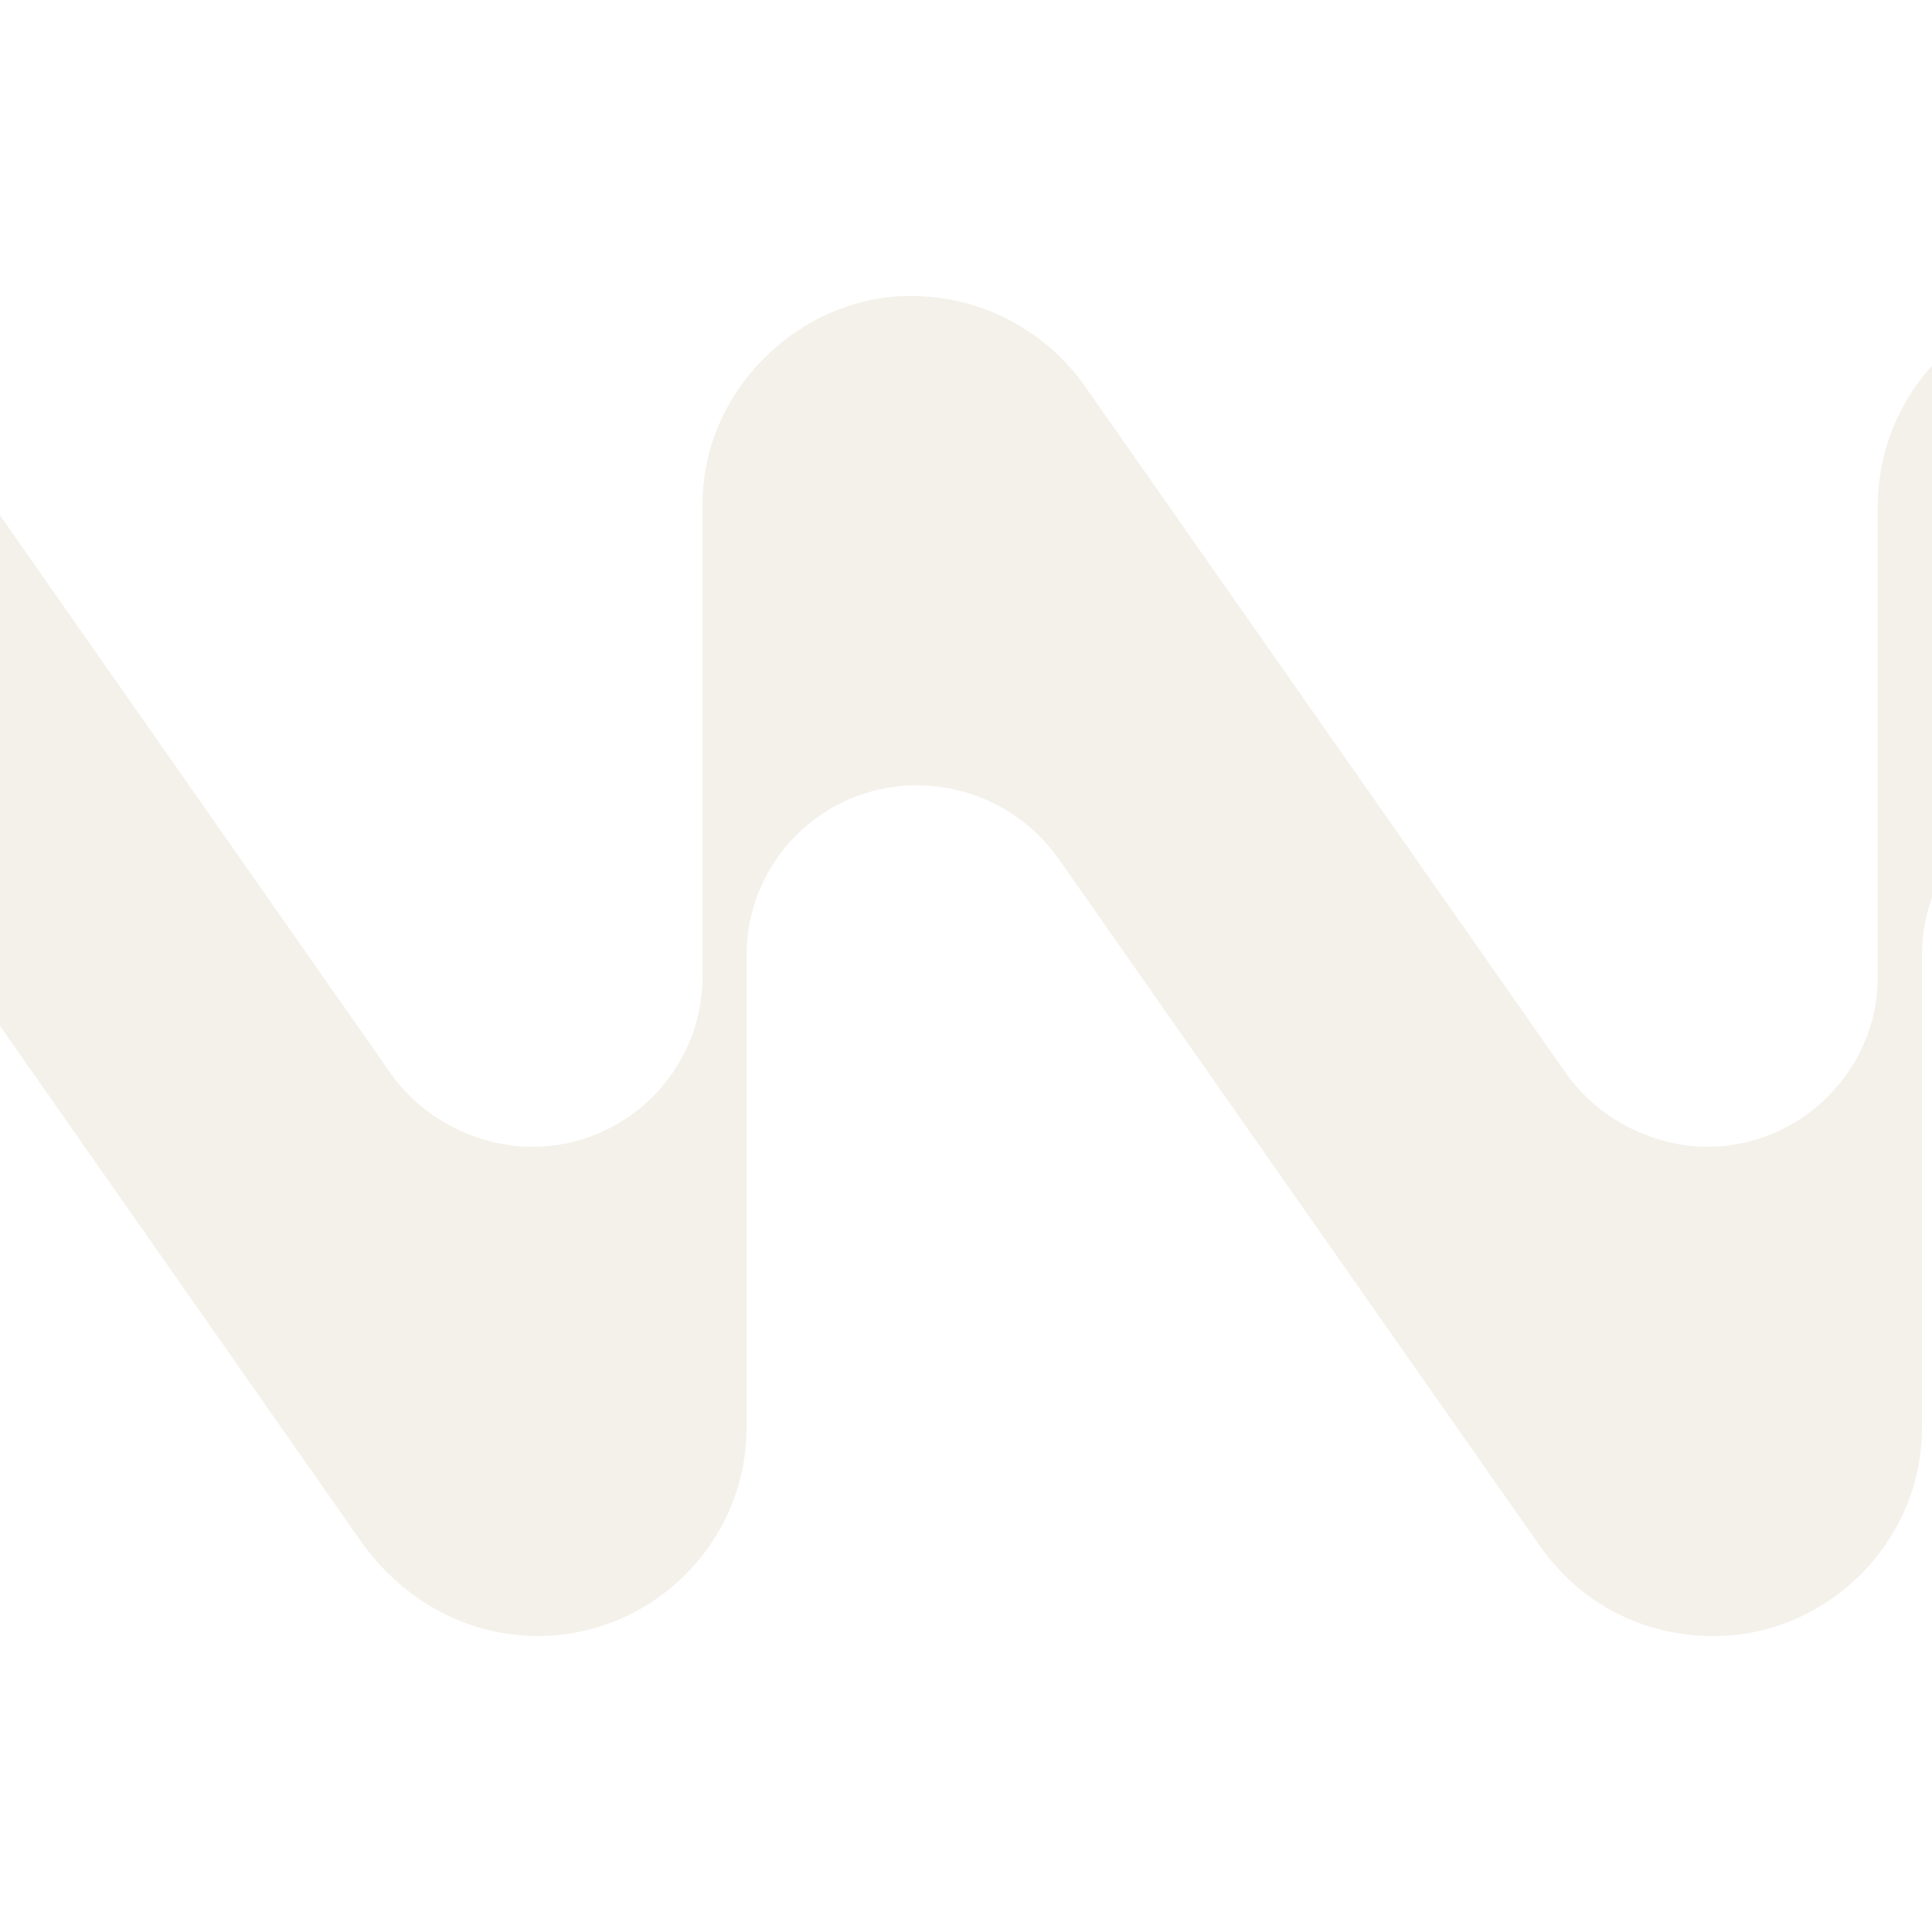
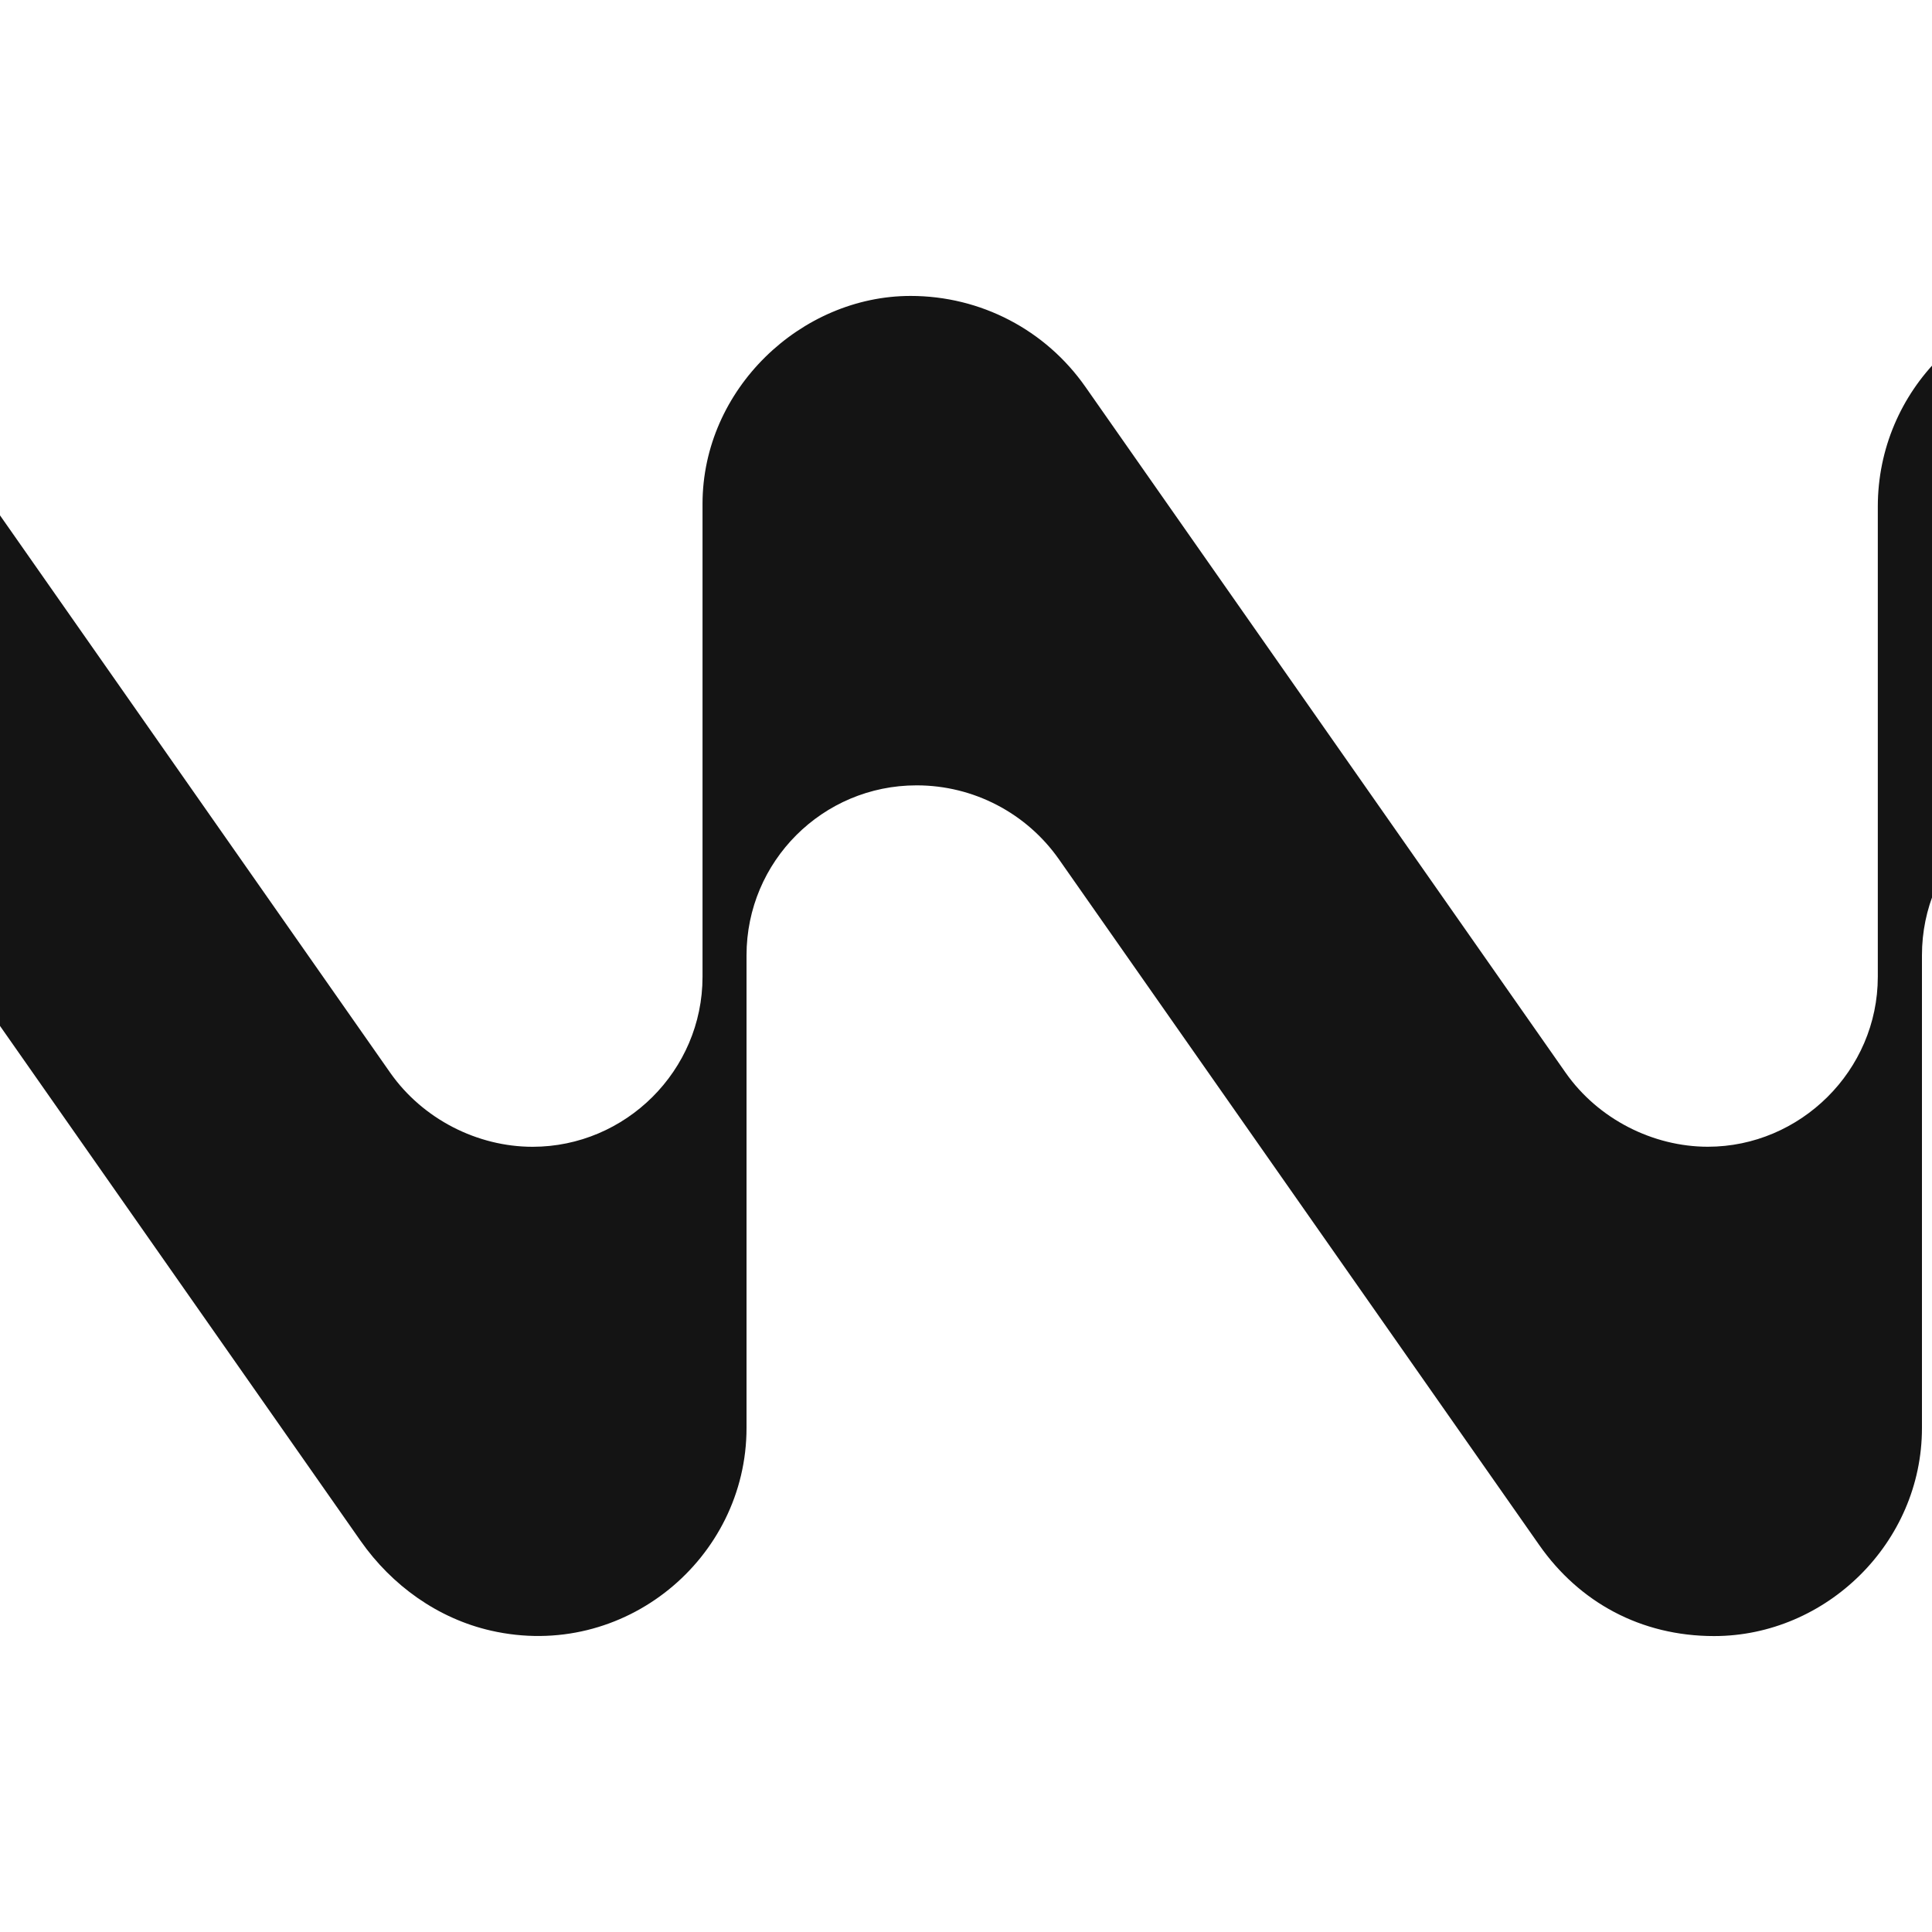
<svg xmlns="http://www.w3.org/2000/svg" fill="none" viewBox="30 30 40 40">
-   <path d="m73.696 36.135h-.457c-2.408-.004-4.361 1.946-4.361 4.353v9.735c0 1.944-1.607 3.519-3.519 3.519-1.136 0-2.271-.572-2.944-1.532l-9.943-14.201c-.825-1.179-2.167-1.882-3.62-1.882-2.267 0-4.307 1.927-4.307 4.306v9.791c0 1.944-1.594 3.519-3.519 3.519-1.14 0-2.272-.572-2.946-1.532l-11.126-15.892c-.251-.36-.816-.182-.816.257v8.49c0 .429.131.846.377 1.198l10.95 15.637c.647.924 1.601 1.61 2.702 1.86 2.754.626 5.289-1.494 5.289-4.196v-9.786c0-1.944 1.575-3.519 3.519-3.519h.006c1.172 0 2.271.572 2.944 1.532l9.945 14.199c.827 1.181 2.1 1.882 3.619 1.882 2.317 0 4.303-1.929 4.303-4.306v-9.79c0-1.944 1.575-3.519 3.519-3.519h.388c.244 0 .441-.197.441-.441v-9.244c0-.244-.197-.441-.441-.441z" fill="#f4f1ea" />
+   <path d="m73.696 36.135h-.457c-2.408-.004-4.361 1.946-4.361 4.353v9.735c0 1.944-1.607 3.519-3.519 3.519-1.136 0-2.271-.572-2.944-1.532l-9.943-14.201c-.825-1.179-2.167-1.882-3.62-1.882-2.267 0-4.307 1.927-4.307 4.306v9.791c0 1.944-1.594 3.519-3.519 3.519-1.14 0-2.272-.572-2.946-1.532l-11.126-15.892c-.251-.36-.816-.182-.816.257v8.49c0 .429.131.846.377 1.198l10.95 15.637c.647.924 1.601 1.61 2.702 1.86 2.754.626 5.289-1.494 5.289-4.196v-9.786c0-1.944 1.575-3.519 3.519-3.519h.006c1.172 0 2.271.572 2.944 1.532l9.945 14.199c.827 1.181 2.1 1.882 3.619 1.882 2.317 0 4.303-1.929 4.303-4.306v-9.79c0-1.944 1.575-3.519 3.519-3.519h.388c.244 0 .441-.197.441-.441v-9.244c0-.244-.197-.441-.441-.441z" fill="#141414" />
</svg>
